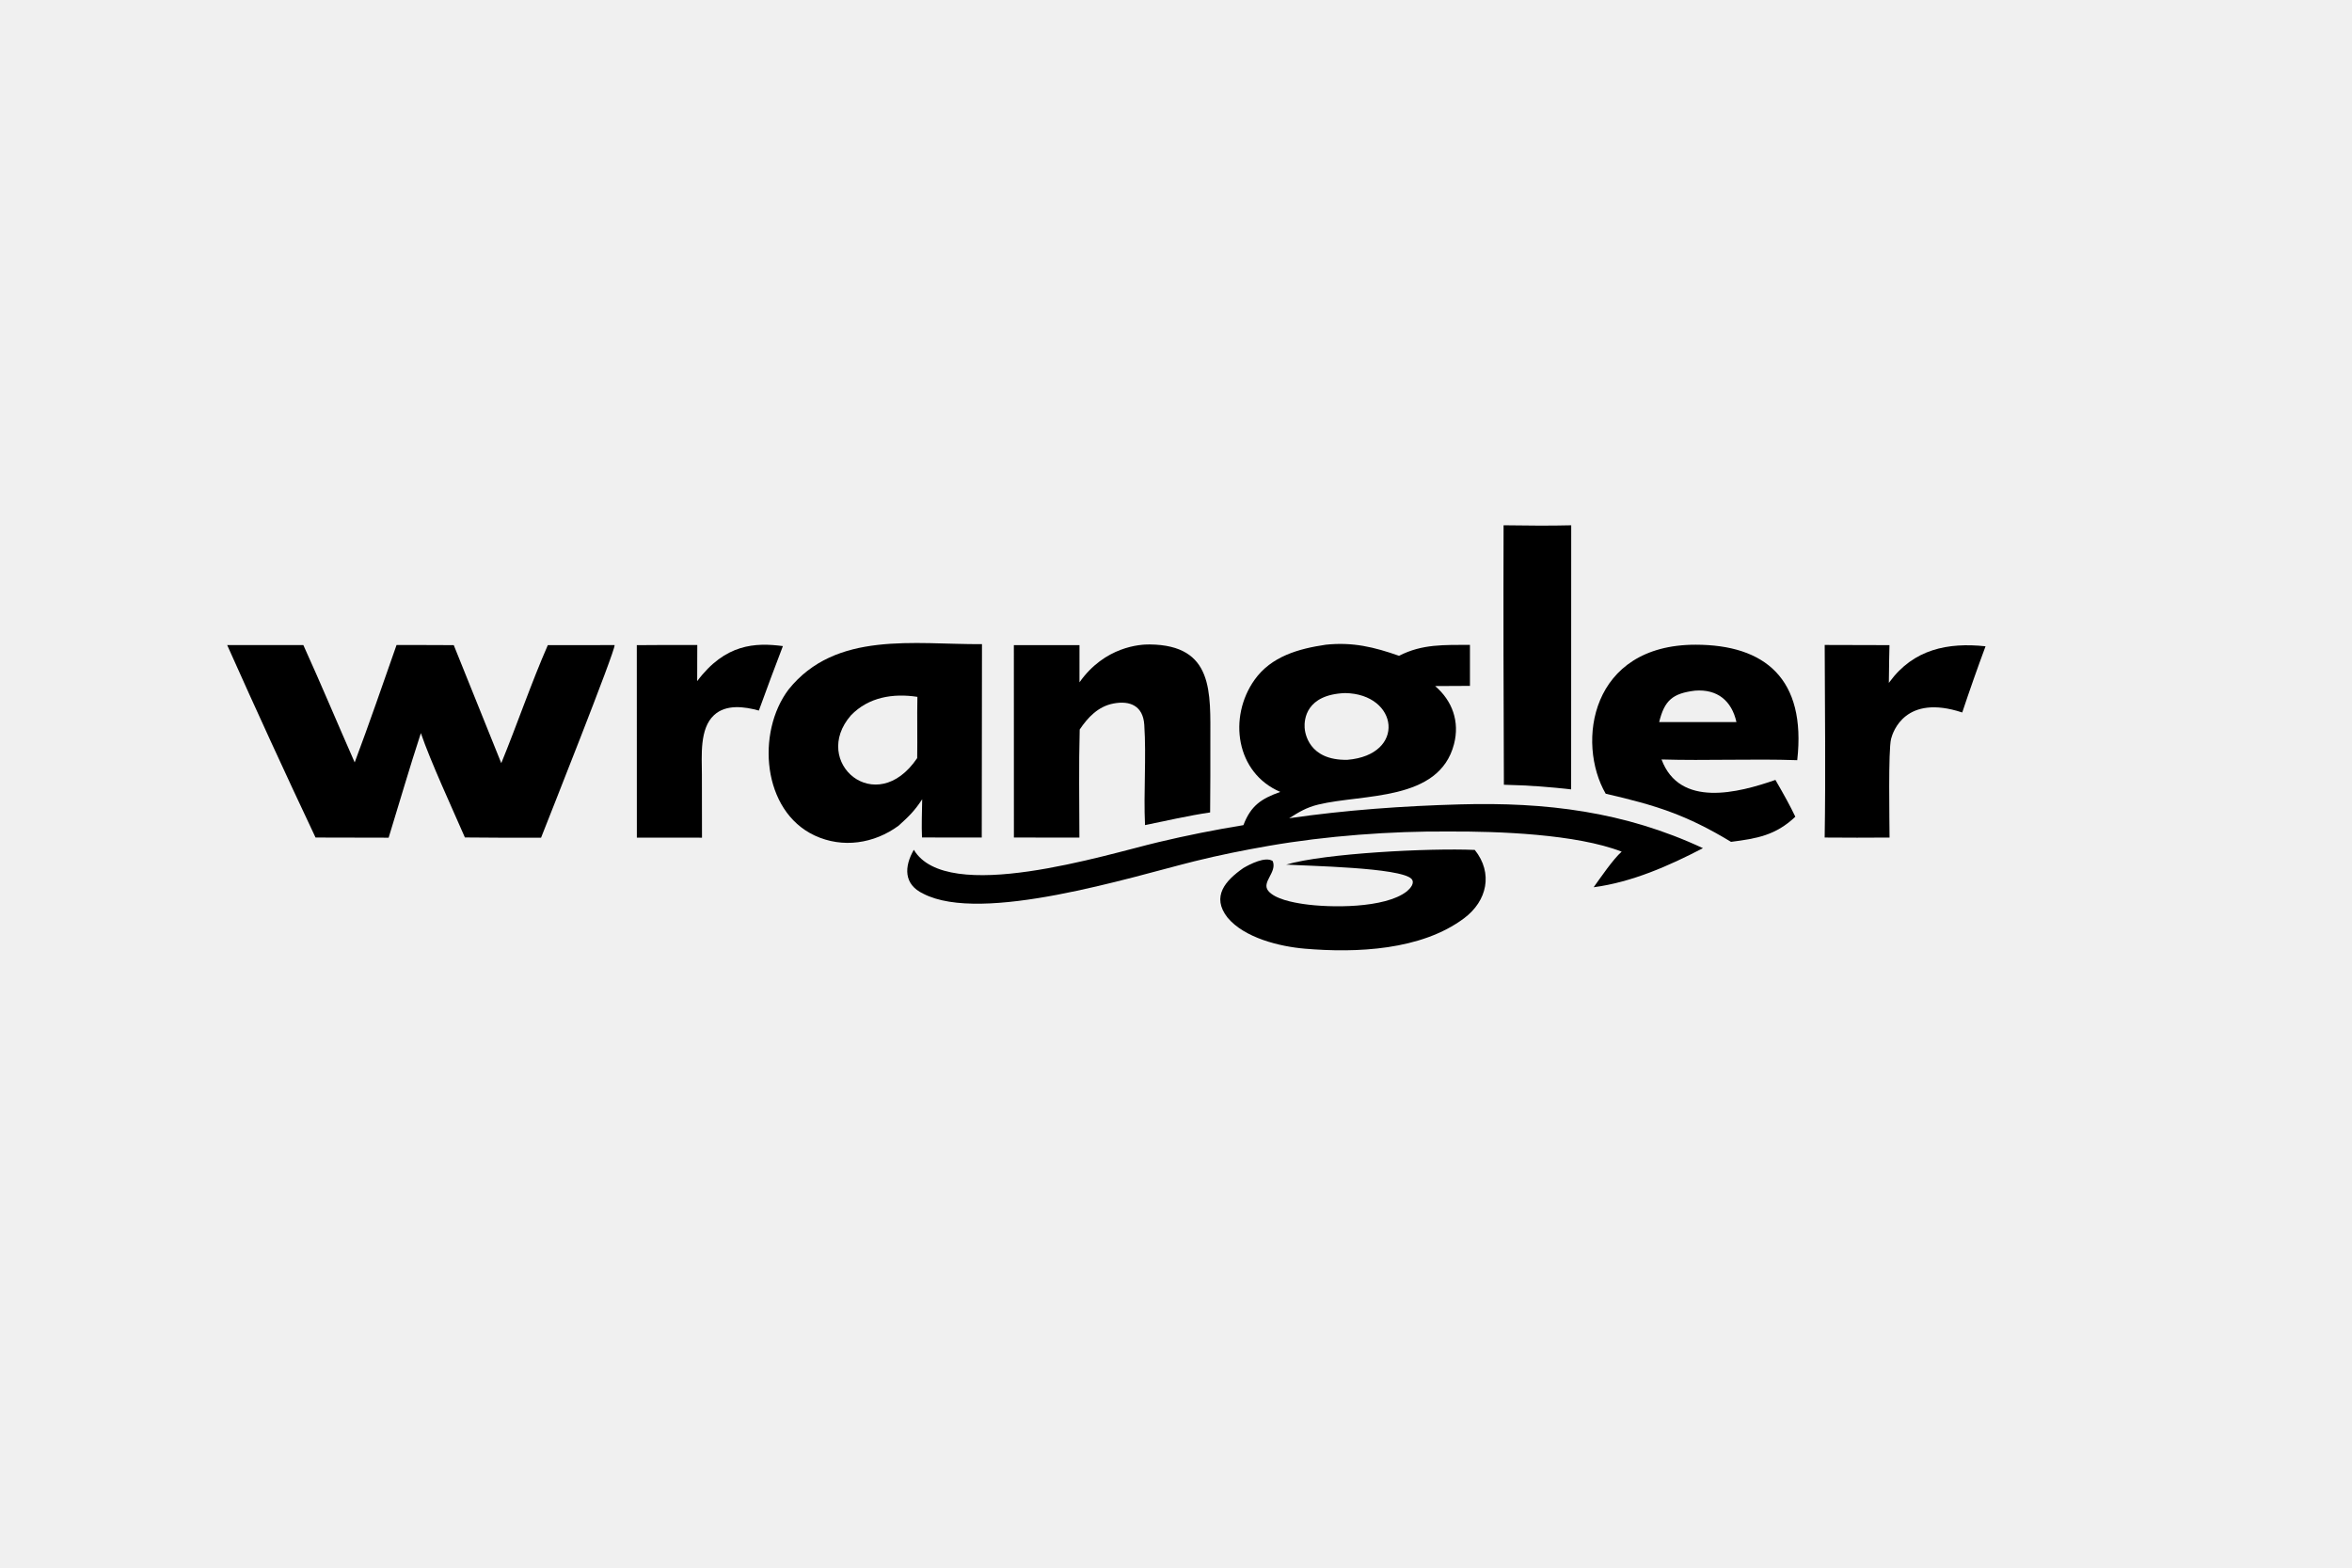
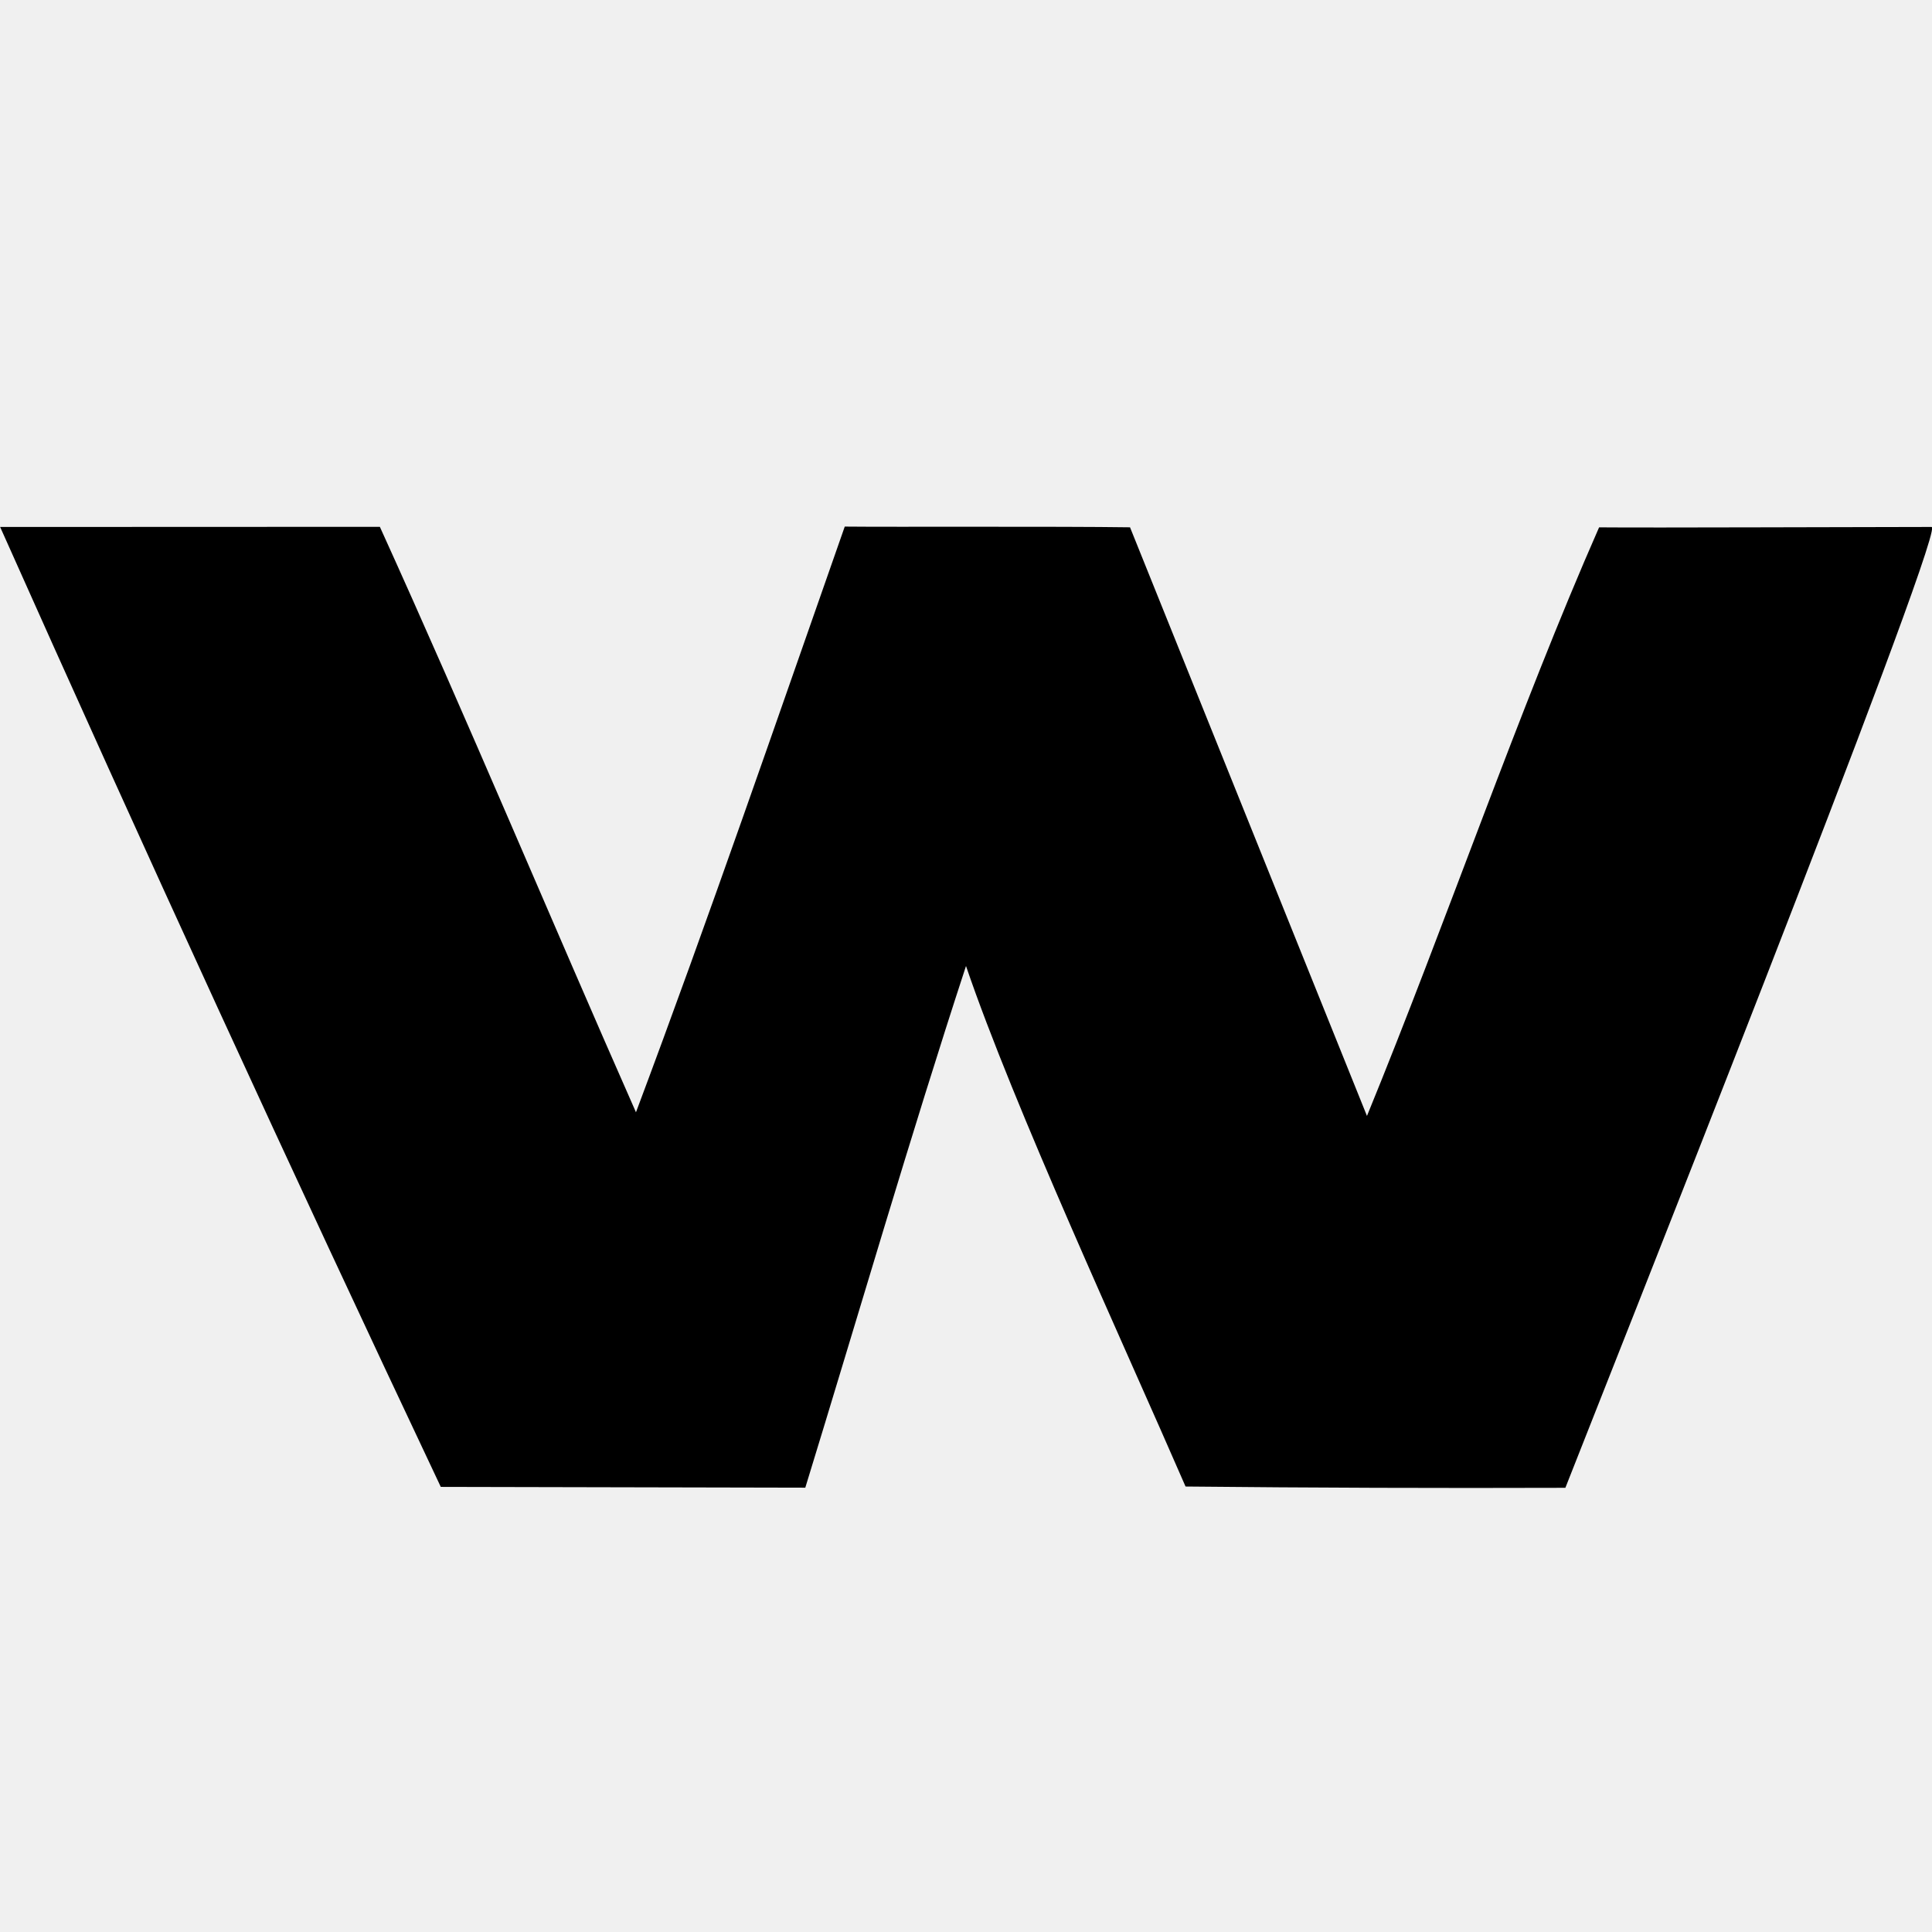
- <svg xmlns="http://www.w3.org/2000/svg" width="1536" height="1024" viewBox="0 0 1536 1024" version="1.1" id="svg9">
-   <defs id="defs9" />
-   <path d="m 865.84,421.118 c 17.616,-1.844 31.557,1.526 47.82,7.251 15.24,-7.858 29.68,-7.033 46.307,-7.154 v 26.798 l -22.746,0.116 c 11.3,9.653 16.133,23.275 12.341,37.914 -9.74,37.59 -59.303,32.375 -88.669,39.505 -7.736,1.878 -12.445,4.8 -19.001,8.916 37.01,-5.358 74.169,-8.012 111.534,-9.044 56.244,-1.552 107.314,4.639 158.704,28.604 -22.21,11.545 -46.39,22.225 -71.38,25.519 4.51,-6.289 12.77,-18.387 18.3,-23.256 -29.72,-11.504 -80.596,-13.321 -112.673,-13.152 -37.795,-0.342 -80.493,2.875 -117.87,9.378 -16.131,2.807 -32.439,6.073 -48.33,10.022 -41.432,10.298 -138.963,41.095 -177.217,21.227 -12.924,-6.093 -12.505,-17.667 -6.176,-28.695 21.515,36.16 125.467,3.121 159.743,-4.984 18.359,-4.369 36.869,-8.073 55.495,-11.105 4.911,-12.795 11.566,-17.208 24.08,-21.718 -29.038,-12.389 -34.169,-48.758 -16.788,-73.225 10.882,-15.318 28.774,-20.302 46.526,-22.917 z m 14.092,75.189 c 38.61,-3.23 33.482,-43.114 -1.569,-43.599 -25.635,1.04 -26.688,17.403 -26.36,22.66 0.2,3.116 2.461,21.447 27.929,20.939 z" id="path1" />
-   <path d="m 401.298,421.356 0.069,0.046 c 0.728,2.998 -43.38,113.949 -48.023,125.785 -16.58,0.055 -33.161,0 -49.74,-0.168 -8.237,-18.97 -22.427,-49.601 -28.751,-68.166 -7.306,22.313 -14.123,45.797 -21.045,68.317 l -47.736,-0.103 C 186.376,505.388 167.15,463.462 148.367,421.359 l 49.728,-0.019 c 11.596,25.526 22.253,51.118 33.538,76.669 9.542,-25.428 18.538,-51.624 27.342,-76.7 6.009,0.067 28.087,-0.043 37.358,0.093 l 31.029,77.085 c 10.334,-25.218 19.902,-53.226 30.399,-77.079 6.344,0.066 35.442,-0.053 43.537,-0.053 z" id="path2" />
-   <path d="M 641.295,420.756 641.146,547.082 602.117,547.03 c -0.362,-7.727 0.009,-17.105 0.129,-24.96 -5.061,7.708 -8.771,11.266 -15.426,17.279 -15.922,11.714 -36.566,14.915 -54.793,6.397 -34.301,-16.031 -38.192,-67.377 -17.055,-95.364 30.78,-38.467 82.231,-29.334 126.323,-29.626 z M 598.977,495.185 c 0.229,-13.314 -0.148,-26.838 0.141,-40.004 -15.822,-2.445 -31.925,0.132 -43.414,12.085 -26.486,30.431 16.364,67.717 43.273,27.919 z" id="path3" />
-   <path d="m 1107.394,421.125 c 45.087,0.038 72.314,22.098 66.306,75.422 -29.07,-1.003 -59.33,0.419 -88.61,-0.473 11.81,31.738 50.03,21.852 74.37,13.361 5.821,10.054 9.596,16.906 13,24.049 -12.97,12.269 -25.26,14.244 -41.99,16.41 -29.19,-17.687 -49.17,-23.92 -81.85,-31.443 -19.287,-33.244 -10.03,-97.384 58.774,-97.326 z M 1083.54,471.673 c 16.82,0.003 33.64,-0.012 50.46,-0.027 -3.1,-13.918 -12.46,-21.664 -27.09,-20.518 -14.48,1.785 -19.9,6.232 -23.37,20.545 z" id="path4" />
-   <path d="m 750.773,420.951 c 42.059,0.384 39.63,31.4 39.659,62.85 0.041,15.624 -0.008,31.248 -0.147,46.872 -13.715,1.983 -30.258,5.786 -42.519,8.278 -1.014,-21.619 0.92,-43.84 -0.486,-65.517 -0.79,-12.183 -9.056,-16.046 -20.212,-13.892 -9.897,1.91 -16.577,8.987 -21.965,16.974 -0.633,23.521 -0.228,47.066 -0.192,70.595 l -42.77,-0.042 -0.03,-125.67 42.857,-0.017 -0.006,24.302 c 16.567,-23.472 39.721,-24.812 45.811,-24.733 z" id="path5" />
-   <path d="m 981.931,343.109 c 14.391,0.17 29.839,0.39 44.169,0.006 l -0.05,172.506 c -13.15,-1.495 -26.739,-2.643 -43.918,-3.033 -0.231,-59.138 -0.374,-112.999 -0.201,-169.479 z" id="path6" />
-   <path d="m 1296.68,422.153 c -5.32,14.322 -10.39,28.733 -15.22,43.229 -37.224,-12.288 -45.312,12.649 -46.47,17.255 -1.9,7.534 -1.03,53.535 -1,64.447 -14.12,0.116 -28.25,0.113 -42.37,-0.012 0.67,-41.244 0.13,-84.416 0.02,-125.785 l 42.3,0.112 c -0.409,15.909 -0.241,20.115 -0.41,24.68 l 0.49,-0.664 c 15.649,-21.37 38.096,-25.885 62.66,-23.262 z" id="path7" />
-   <path d="m 963.126,555.163 c 12.118,15.166 8.08,33.343 -6.954,44.61 -28.029,21.006 -70.289,22.763 -103.923,19.912 -16.713,-1.417 -39.591,-7.103 -50.581,-20.306 -10.871,-13.853 -1.226,-24.322 10.331,-32.393 4.4,-2.577 14.406,-7.726 19.157,-4.557 3.038,7.331 -7.513,13.719 -2.933,19.43 4.392,5.475 16.385,7.651 23.045,8.64 17.27,2.566 53.258,2.924 67.492,-8.277 2.168,-1.831 5.436,-5.364 3.061,-8.12 -7.027,-7.517 -68.287,-8.451 -81.871,-9.358 25.258,-7.374 93.329,-10.872 123.176,-9.581 z" id="path8" />
-   <path d="m 511.28,422.021 c -5.36,13.989 -10.594,28.026 -15.7,42.11 -9.371,-2.593 -21.377,-4.265 -29.214,2.927 -9.651,8.858 -8.002,26.721 -7.985,38.754 l 0.063,41.355 c -6.311,-0.079 -36.893,0.021 -42.544,-0.036 -0.044,-41.35 -0.006,-84.054 -0.033,-125.718 13.068,-0.187 26.41,-0.081 39.504,-0.113 l -0.068,23.613 C 473.61,420.442 493.288,419.667 511.28,422.021 Z" id="path9" />
+ <svg xmlns="http://www.w3.org/2000/svg" width="512" height="512" viewBox="0 0 512 512" version="1.1" id="svg1">
+   <style>
+     #path2 { fill: #000000 }
+     @media (prefers-color-scheme: dark) {
+       #path2 { fill: #ffffff }
+     }
+   </style>
+   <g id="layer1">
+     <path d="m 511.88,139.647 0.14,0.093 c 1.473,6.067 -87.786,230.592 -97.181,254.544 -33.552,0.111 -67.106,0 -100.656,-0.34 C 297.513,355.555 268.798,293.569 256,256 c -14.785,45.154 -28.58,92.677 -42.588,138.249 l -96.601,-0.208 C 76.955,309.698 38.048,224.854 0.037,139.653 L 100.669,139.614 c 23.466,51.656 45.032,103.445 67.869,155.151 19.31,-51.457 37.514,-104.47 55.33,-155.213 12.161,0.135 56.839,-0.086 75.6,0.189 l 62.792,155.993 c 20.912,-51.032 40.275,-107.71 61.517,-155.981 12.838,0.133 71.721,-0.108 88.103,-0.106 z" id="path2" style="stroke-width:2.024" />
+   </g>
</svg>
